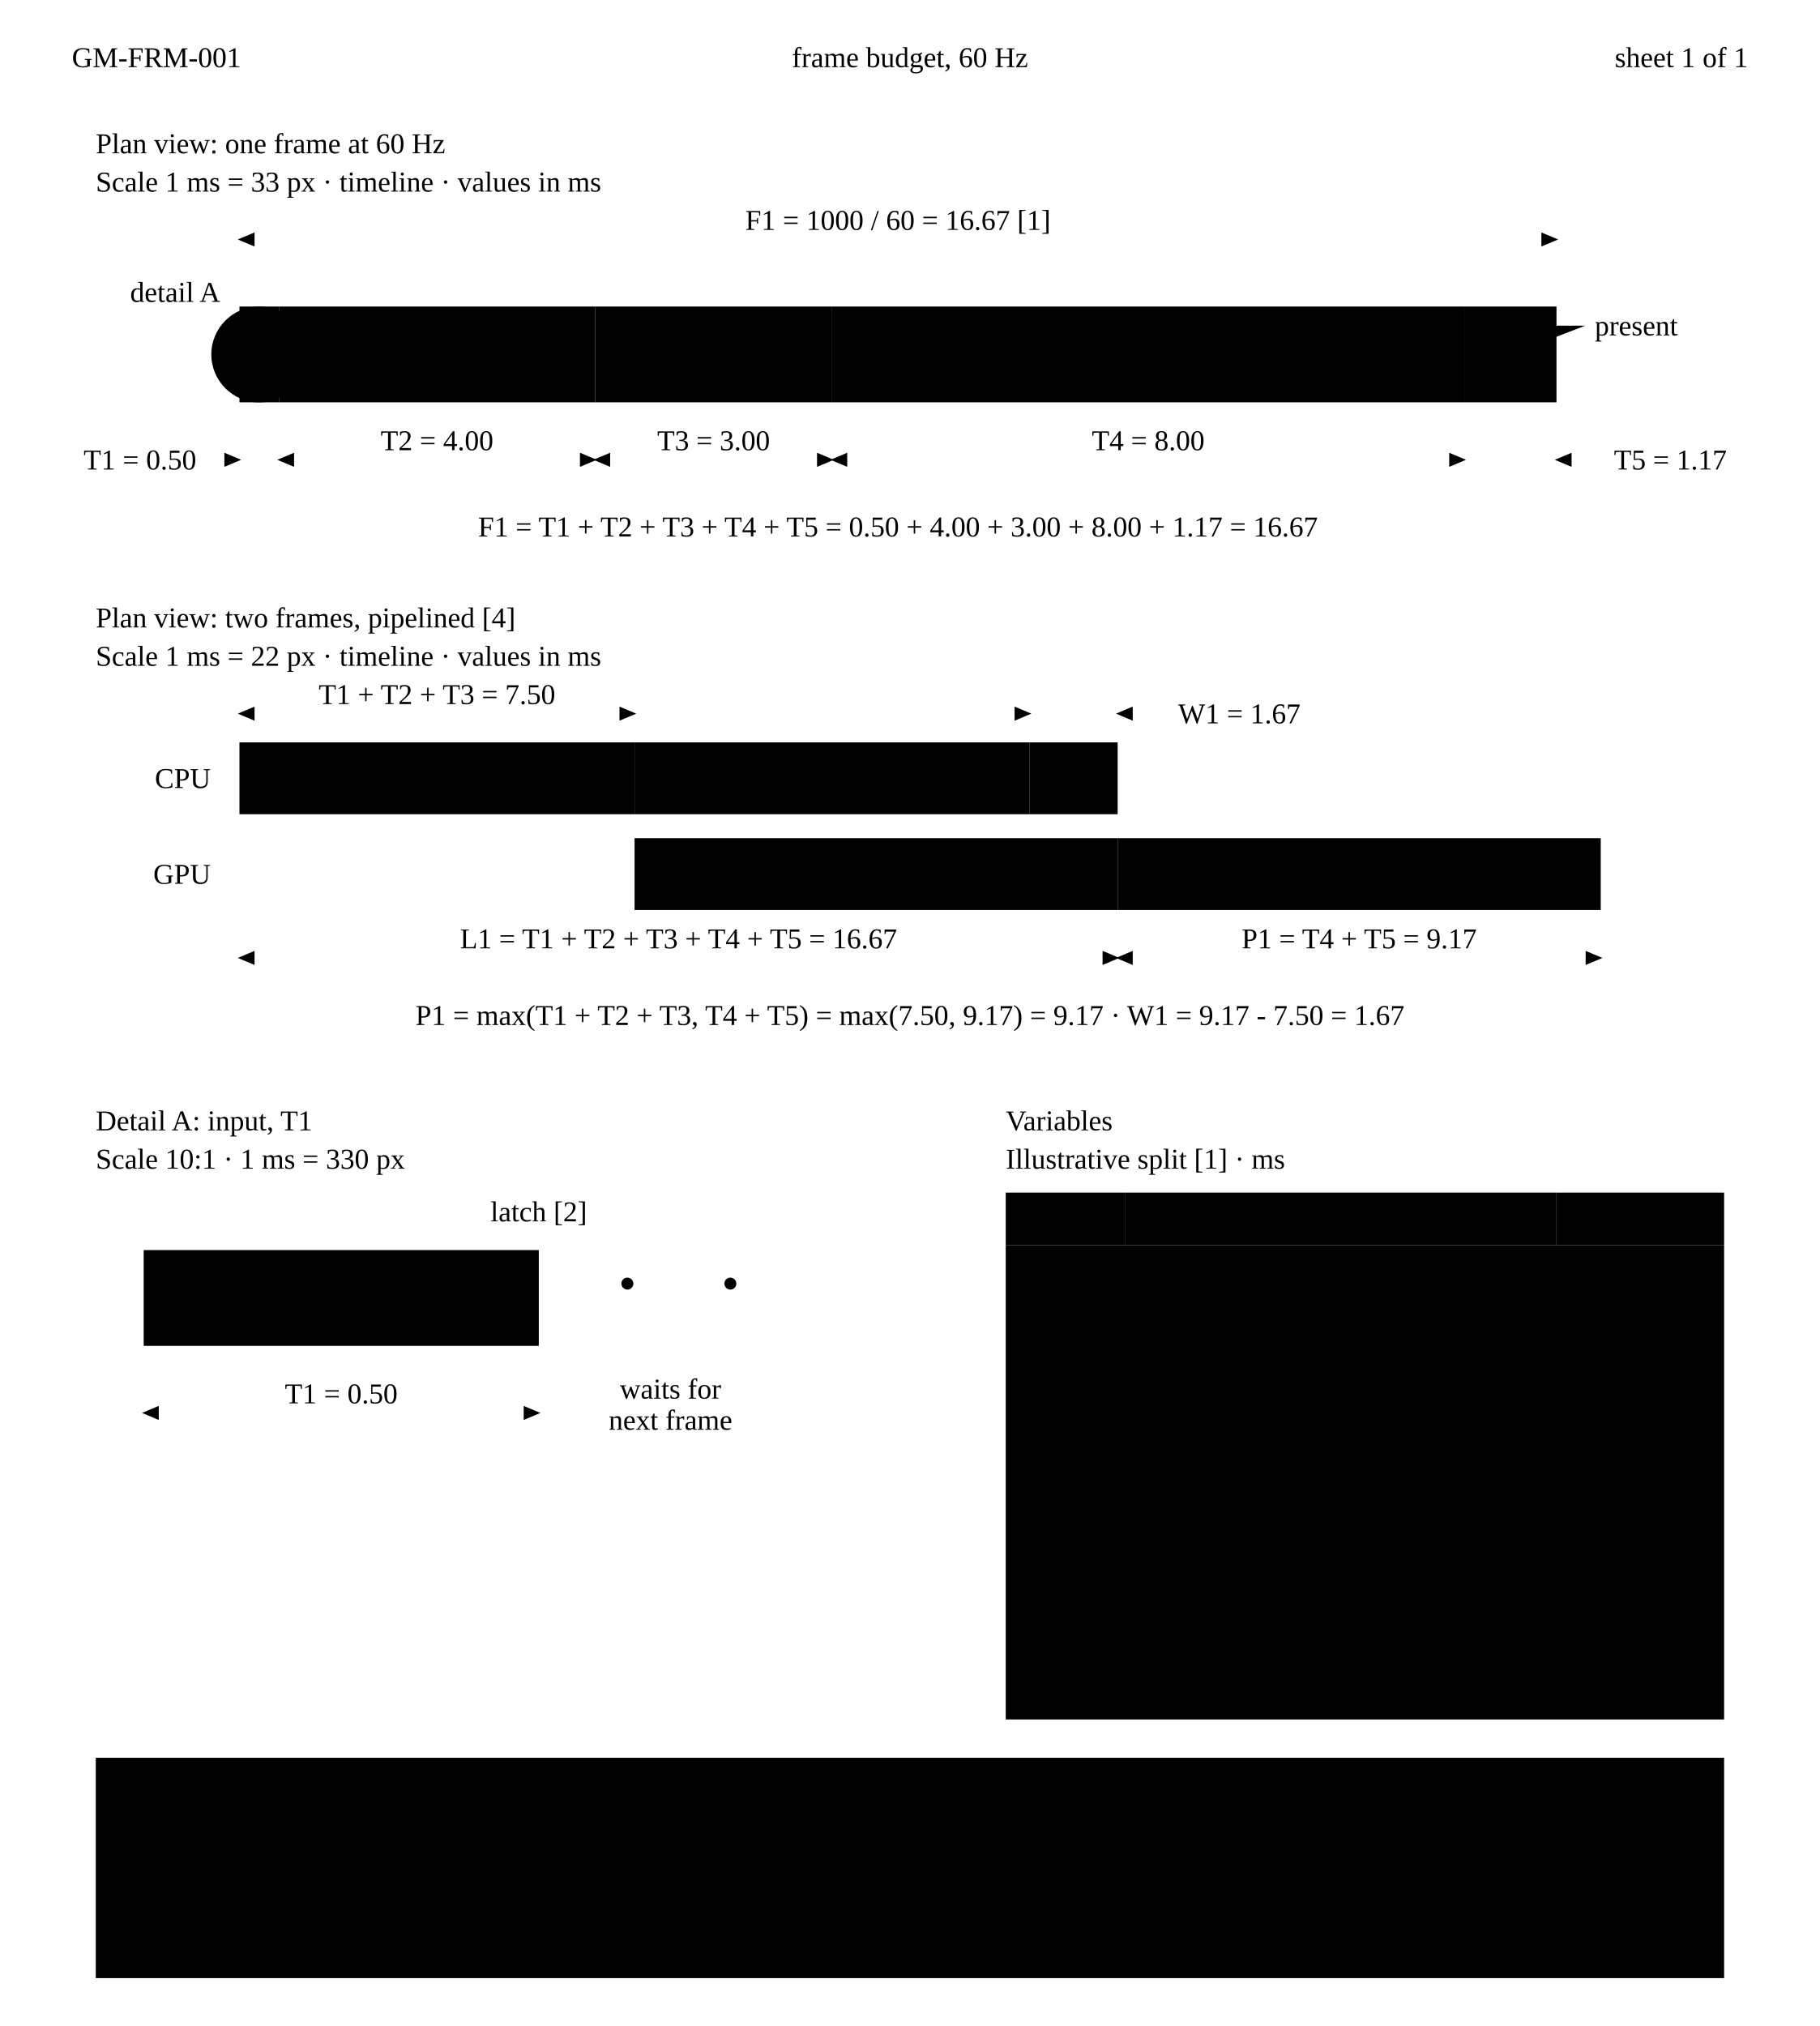
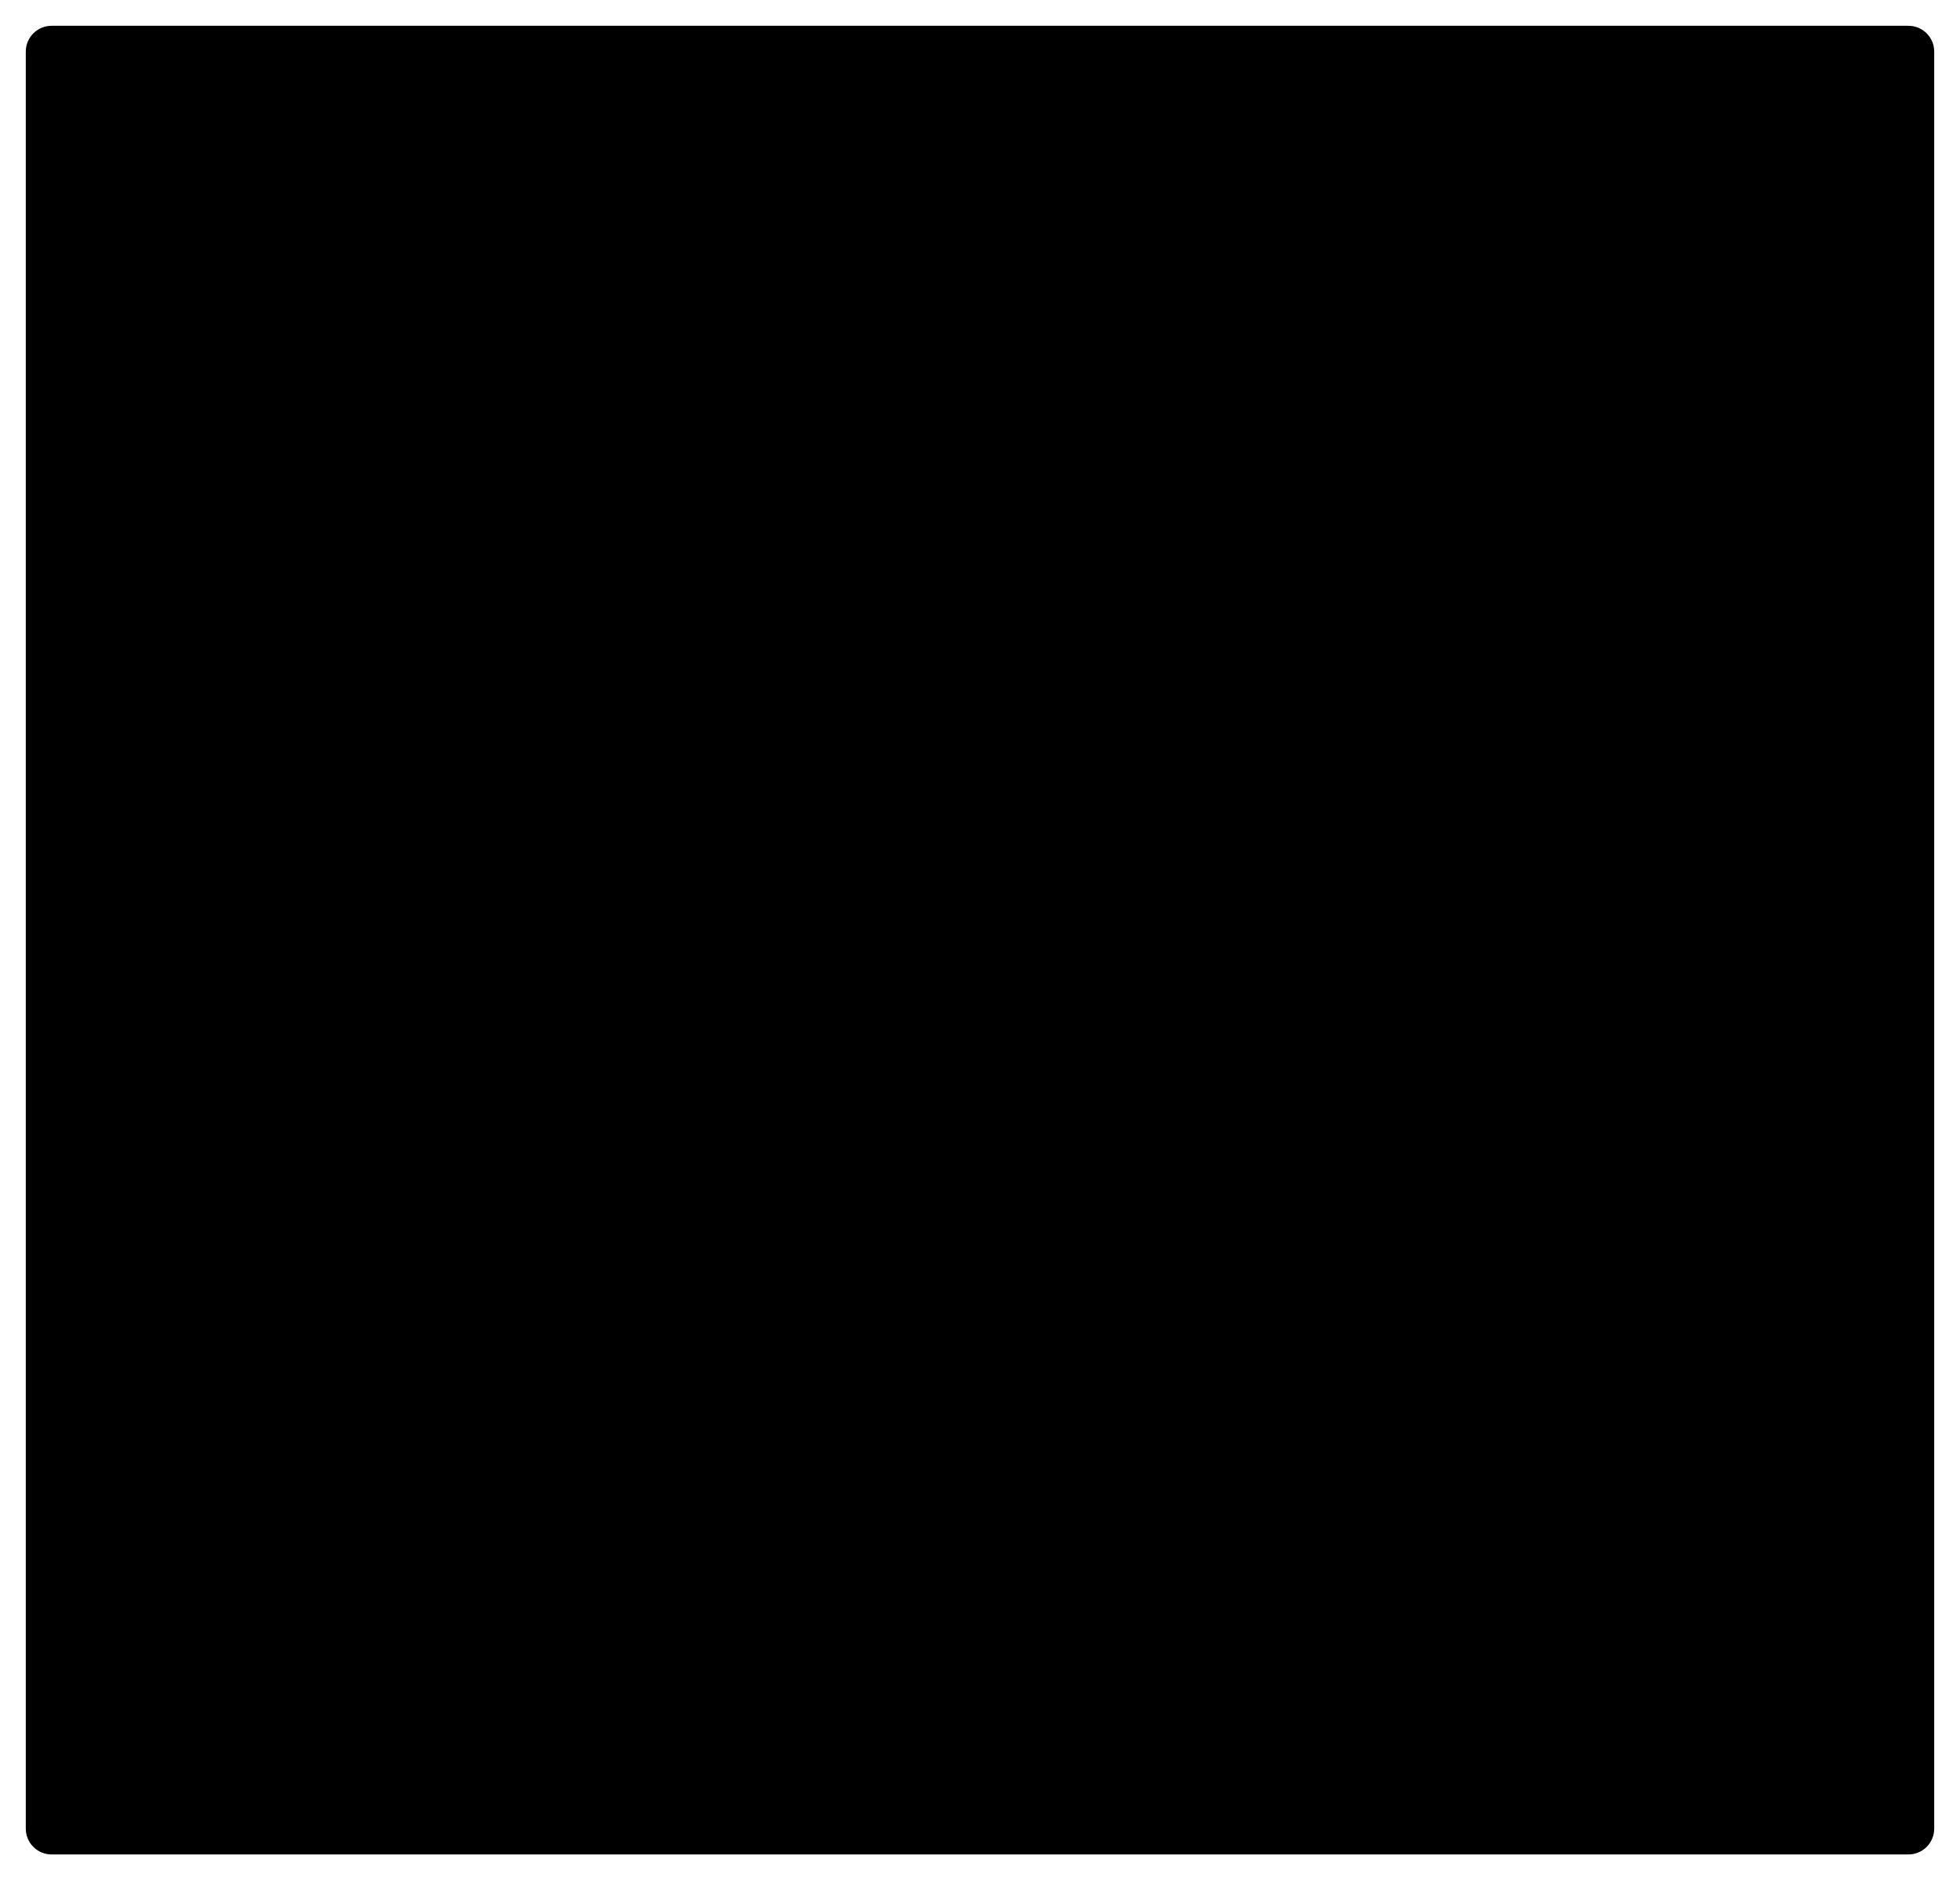
- <svg xmlns="http://www.w3.org/2000/svg" class="dwg" viewBox="0 0 760 846">
+ <svg xmlns="http://www.w3.org/2000/svg" class="dwg" viewBox="0 0 760 729">
  <defs>
-     <marker id="gm-fb-ah" viewBox="0 0 10 10" refX="9" refY="5" markerWidth="7" markerHeight="7" markerUnits="userSpaceOnUse" orient="auto-start-reverse">
-       <path class="ah ink" d="M0,0.8L10,5L0,9.2Z" />
+     <marker id="gm-fb-ah" viewBox="0 0 10 10" refX="10" refY="5" markerWidth="6" markerHeight="6" markerUnits="userSpaceOnUse" orient="auto-start-reverse">
+       <path class="ah ink" d="M0,1.6L10,5L0,8.4Z" />
    </marker>
-     <marker id="gm-fb-ah-hl" viewBox="0 0 10 10" refX="9" refY="5" markerWidth="7" markerHeight="7" markerUnits="userSpaceOnUse" orient="auto-start-reverse">
-       <path class="ah hl" d="M0,0.8L10,5L0,9.2Z" />
+     <marker id="gm-fb-ah-hl" viewBox="0 0 10 10" refX="10" refY="5" markerWidth="6" markerHeight="6" markerUnits="userSpaceOnUse" orient="auto-start-reverse">
+       <path class="ah hl" d="M0,1.6L10,5L0,8.4Z" />
    </marker>
-     <pattern id="gm-fb-hatch" width="6" height="6" patternUnits="userSpaceOnUse" patternTransform="rotate(45)">
-       <path class="hatch-ln" d="M0,0V6" />
+     <pattern id="gm-fb-hatch" width="5" height="5" patternUnits="userSpaceOnUse" patternTransform="rotate(45)">
+       <path class="hatch-ln" d="M0,0V5" />
    </pattern>
  </defs>
-   <path class="ln" d="M20,12H740M20,36H740" />
-   <text class="cap ink" x="30" y="24" dominant-baseline="central">GM-FRM-001</text>
-   <text class="cap" x="380" y="24" text-anchor="middle" dominant-baseline="central">frame budget, 60 Hz</text>
-   <text class="cap" x="730" y="24" text-anchor="end" dominant-baseline="central">sheet 1 of 1</text>
-   <text class="vt" x="40" y="64">Plan view: one frame at 60 Hz</text>
-   <text class="vs" x="40" y="80">Scale 1 ms = 33 px · timeline · values in ms</text>
-   <path class="ext" d="M100,125V95M650,125V95" />
-   <path class="dim hl" d="M100,100H650" marker-start="url(#gm-fb-ah-hl)" marker-end="url(#gm-fb-ah-hl)" />
-   <text class="dt hl" x="375" y="96" text-anchor="middle">F1 = 1000 / 60 = 16.67 [1]</text>
-   <rect class="obj fill-2" x="100" y="128" width="16.5" height="40" />
-   <rect class="obj fill-2" x="116.5" y="128" width="132" height="40" />
-   <rect class="obj fill-2" x="248.5" y="128" width="99" height="40" />
-   <rect class="obj fill-1" x="347.5" y="128" width="264" height="40" />
-   <rect class="obj fill-2" x="611.5" y="128" width="38.5" height="40" />
-   <text class="sl ink" x="182.5" y="148" text-anchor="middle" dominant-baseline="central">simulation</text>
-   <text class="sl ink" x="298" y="142" text-anchor="middle" dominant-baseline="central">render</text>
-   <text class="sl ink" x="298" y="155" text-anchor="middle" dominant-baseline="central">submit</text>
-   <text class="sl ink" x="479.5" y="148" text-anchor="middle" dominant-baseline="central">GPU</text>
-   <text class="t" x="604" y="140" text-anchor="end" dominant-baseline="central">[3]</text>
-   <circle class="dot" cx="630.75" cy="148" r="2" />
-   <path class="leader" d="M630.75,148L642,136H662" />
-   <text class="sl ink" x="666" y="136" dominant-baseline="central">present</text>
-   <circle class="detail" cx="108.25" cy="148" r="20" />
-   <text class="sl ink" x="92" y="122" text-anchor="end" dominant-baseline="central">detail A</text>
-   <path class="ext" d="M100,171V197M116.5,171V197M248.5,171V197M347.5,171V197M611.5,171V197M650,171V197" />
-   <path class="dim" d="M86,192H100" marker-end="url(#gm-fb-ah)" />
-   <path class="dim" d="M100,192H116.5" />
-   <text class="dt" x="82" y="192" text-anchor="end" dominant-baseline="central">T1 = 0.50</text>
-   <path class="dim" d="M116.5,192H248.5" marker-start="url(#gm-fb-ah)" marker-end="url(#gm-fb-ah)" />
-   <text class="dt" x="182.5" y="188" text-anchor="middle">T2 = 4.00</text>
-   <path class="dim" d="M248.5,192H347.5" marker-start="url(#gm-fb-ah)" marker-end="url(#gm-fb-ah)" />
-   <text class="dt" x="298" y="188" text-anchor="middle">T3 = 3.00</text>
-   <path class="dim" d="M347.5,192H611.5" marker-start="url(#gm-fb-ah)" marker-end="url(#gm-fb-ah)" />
-   <text class="dt" x="479.5" y="188" text-anchor="middle">T4 = 8.00</text>
-   <path class="dim" d="M611.5,192H650" />
-   <path class="dim" d="M670,192H650" marker-end="url(#gm-fb-ah)" />
-   <text class="dt" x="674" y="192" dominant-baseline="central">T5 = 1.17</text>
-   <text class="t" x="375" y="224" text-anchor="middle">F1 = T1 + T2 + T3 + T4 + T5 = 0.50 + 4.00 + 3.00 + 8.00 + 1.17 = 16.67</text>
-   <text class="vt" x="40" y="262">Plan view: two frames, pipelined [4]</text>
-   <text class="vs" x="40" y="278">Scale 1 ms = 22 px · timeline · values in ms</text>
-   <text class="sl ink" x="88" y="325" text-anchor="end" dominant-baseline="central">CPU</text>
-   <text class="sl ink" x="88" y="365" text-anchor="end" dominant-baseline="central">GPU</text>
-   <rect class="obj fill-2" x="100" y="310" width="165" height="30" />
-   <rect class="obj fill-2" x="265" y="310" width="165" height="30" />
-   <rect class="slot" x="430" y="310" width="36.74" height="30" />
-   <rect class="obj fill-1" x="265" y="350" width="201.74" height="30" />
-   <rect class="obj fill-1" x="466.74" y="350" width="201.74" height="30" />
-   <text class="sl ink" x="182.5" y="325" text-anchor="middle" dominant-baseline="central">frame N</text>
-   <text class="sl ink" x="347.5" y="325" text-anchor="middle" dominant-baseline="central">frame N+1</text>
-   <text class="sl ink" x="365.87" y="365" text-anchor="middle" dominant-baseline="central">frame N</text>
-   <text class="sl ink" x="567.61" y="365" text-anchor="middle" dominant-baseline="central">frame N+1</text>
-   <path class="ext" d="M100,307V293M265,307V293M430,307V293M466.74,307V293" />
-   <path class="dim" d="M100,298H265" marker-start="url(#gm-fb-ah)" marker-end="url(#gm-fb-ah)" />
-   <text class="dt" x="182.5" y="294" text-anchor="middle">T1 + T2 + T3 = 7.50</text>
-   <path class="dim" d="M410,298H430" marker-end="url(#gm-fb-ah)" />
-   <path class="dim" d="M430,298H466.74" />
-   <path class="dim" d="M486.74,298H466.74" marker-end="url(#gm-fb-ah)" />
-   <text class="dt" x="492" y="298" dominant-baseline="central">W1 = 1.67</text>
-   <path class="ext" d="M100,343V405M466.74,383V405M668.48,383V405" />
-   <path class="dim" d="M100,400H466.74" marker-start="url(#gm-fb-ah)" marker-end="url(#gm-fb-ah)" />
-   <text class="dt" x="283.37" y="396" text-anchor="middle">L1 = T1 + T2 + T3 + T4 + T5 = 16.67</text>
-   <path class="dim" d="M466.74,400H668.48" marker-start="url(#gm-fb-ah)" marker-end="url(#gm-fb-ah)" />
-   <text class="dt" x="567.61" y="396" text-anchor="middle">P1 = T4 + T5 = 9.17</text>
-   <text class="t" x="380" y="428" text-anchor="middle">P1 = max(T1 + T2 + T3, T4 + T5) = max(7.50, 9.17) = 9.17 · W1 = 9.17 - 7.50 = 1.67</text>
-   <text class="vt" x="40" y="472">Detail A: input, T1</text>
-   <text class="vs" x="40" y="488">Scale 10:1 · 1 ms = 330 px</text>
-   <rect class="obj fill-2" x="60" y="522" width="165" height="40" />
-   <rect class="hatch" x="225" y="522" width="110" height="40" fill="url(#gm-fb-hatch)" />
-   <path class="ctr" d="M225,516V574" />
-   <text class="sl ink" x="225" y="510" text-anchor="middle">latch [2]</text>
-   <circle class="dot" cx="85" cy="536" r="2.5" />
-   <circle class="dot" cx="125" cy="536" r="2.5" />
-   <circle class="dot" cx="180" cy="536" r="2.5" />
-   <circle class="dot" cx="262" cy="536" r="2.5" />
-   <circle class="dot" cx="305" cy="536" r="2.5" />
-   <text class="sl ink" x="142.5" y="552" text-anchor="middle" dominant-baseline="central">device events</text>
-   <text class="sl" x="280" y="584" text-anchor="middle">waits for</text>
-   <text class="sl" x="280" y="597" text-anchor="middle">next frame</text>
-   <path class="ext" d="M60,565V595M225,577V595" />
-   <path class="dim" d="M60,590H225" marker-start="url(#gm-fb-ah)" marker-end="url(#gm-fb-ah)" />
-   <text class="dt" x="142.5" y="586" text-anchor="middle">T1 = 0.50</text>
-   <text class="vt" x="420" y="472">Variables</text>
-   <text class="vs" x="420" y="488">Illustrative split [1] · ms</text>
-   <rect class="cell band" x="420" y="498" width="50" height="22" />
-   <rect class="cell band" x="470" y="498" width="180" height="22" />
-   <rect class="cell band" x="650" y="498" width="70" height="22" />
-   <text class="cap ink" x="430" y="509" dominant-baseline="central">code</text>
-   <text class="cap ink" x="480" y="509" dominant-baseline="central">item</text>
-   <text class="cap ink" x="710" y="509" text-anchor="end" dominant-baseline="central">value</text>
-   <path class="cell" d="M420,520H720V718H420Z" />
-   <path class="ln ink" d="M470,520V718M650,520V718" />
-   <path class="ln" d="M420,542H720M420,564H720M420,586H720M420,608H720M420,630H720M420,652H720M420,674H720M420,696H720" />
-   <text class="t b" x="430" y="531" dominant-baseline="central">F1</text>
-   <text class="t" x="480" y="531" dominant-baseline="central">frame at 60 Hz: 1000 / 60</text>
-   <text class="t b" x="710" y="531" text-anchor="end" dominant-baseline="central">16.67</text>
-   <text class="t" x="430" y="553" dominant-baseline="central">T1</text>
-   <text class="t" x="480" y="553" dominant-baseline="central">input</text>
-   <text class="t" x="710" y="553" text-anchor="end" dominant-baseline="central">0.50</text>
-   <text class="t" x="430" y="575" dominant-baseline="central">T2</text>
-   <text class="t" x="480" y="575" dominant-baseline="central">simulation</text>
-   <text class="t" x="710" y="575" text-anchor="end" dominant-baseline="central">4.00</text>
-   <text class="t" x="430" y="597" dominant-baseline="central">T3</text>
-   <text class="t" x="480" y="597" dominant-baseline="central">render submit</text>
-   <text class="t" x="710" y="597" text-anchor="end" dominant-baseline="central">3.00</text>
-   <text class="t" x="430" y="619" dominant-baseline="central">T4</text>
-   <text class="t" x="480" y="619" dominant-baseline="central">GPU</text>
-   <text class="t" x="710" y="619" text-anchor="end" dominant-baseline="central">8.00</text>
-   <text class="t" x="430" y="641" dominant-baseline="central">T5</text>
-   <text class="t" x="480" y="641" dominant-baseline="central">present</text>
-   <text class="t" x="710" y="641" text-anchor="end" dominant-baseline="central">1.17</text>
-   <text class="t" x="430" y="663" dominant-baseline="central">L1</text>
-   <text class="t" x="480" y="663" dominant-baseline="central">latency, input to present</text>
-   <text class="t" x="710" y="663" text-anchor="end" dominant-baseline="central">16.67</text>
-   <text class="t" x="430" y="685" dominant-baseline="central">P1</text>
-   <text class="t" x="480" y="685" dominant-baseline="central">pipelined frame interval</text>
-   <text class="t" x="710" y="685" text-anchor="end" dominant-baseline="central">9.17</text>
-   <text class="t" x="430" y="707" dominant-baseline="central">W1</text>
-   <text class="t" x="480" y="707" dominant-baseline="central">CPU waits for GPU</text>
-   <text class="t" x="710" y="707" text-anchor="end" dominant-baseline="central">1.67</text>
-   <rect class="note-box" x="40" y="734" width="680" height="92" />
-   <text class="sl ink" x="52" y="752">notes</text>
-   <text class="n" x="52" y="770">[1] Illustrative split, not a measurement: real budgets come from profiling the target hardware.</text>
-   <text class="n" x="52" y="786">[2] Input that lands after the latch is read on the next frame, up to one more frame of latency.</text>
-   <text class="n" x="52" y="802">[3] A serial view of one frame's critical path; the pipelined view shows CPU and GPU overlapping.</text>
-   <text class="n" x="52" y="818">[4] The CPU builds frame N+1 while the GPU draws frame N: the slower side sets P1, the other waits W1.</text>
+   <rect class="sheet" x="10" y="10" width="740" height="709" rx="10" />
+   <text class="nth" x="32" y="40">NOTES:</text>
+   <text class="nt" x="78.6" y="40">(UNLESS OTHERWISE SPECIFIED)</text>
+   <rect class="nb" x="32" y="53.3" width="11" height="11" />
+   <text class="nbt" x="37.5" y="61.5" text-anchor="middle">1</text>
+   <text class="nt" x="50" y="62">ILLUSTRATIVE SPLIT, NOT A MEASUREMENT: REAL BUDGETS COME FROM PROFILING THE TARGET HARDWARE.</text>
+   <rect class="nb" x="32" y="70.3" width="11" height="11" />
+   <text class="nbt" x="37.5" y="78.5" text-anchor="middle">2</text>
+   <text class="nt" x="50" y="79">INPUT THAT LANDS AFTER THE LATCH IS READ ON THE NEXT FRAME, UP TO ONE MORE FRAME OF LATENCY.</text>
+   <rect class="nb" x="32" y="87.3" width="11" height="11" />
+   <text class="nbt" x="37.5" y="95.5" text-anchor="middle">3</text>
+   <text class="nt" x="50" y="96">A SERIAL VIEW OF ONE FRAME'S CRITICAL PATH; THE PIPELINED VIEW SHOWS CPU AND GPU OVERLAPPING.</text>
+   <rect class="nb" x="32" y="104.3" width="11" height="11" />
+   <text class="nbt" x="37.5" y="112.5" text-anchor="middle">4</text>
+   <text class="nt" x="50" y="113">THE CPU BUILDS FRAME N+1 WHILE THE GPU DRAWS FRAME N: THE SLOWER SIDE SETS P1, THE OTHER WAITS W1.</text>
+   <text class="nt" x="50" y="130">VALUES IN MS. THE DRAWING CARRIES CODES; VALUES AND FORMULAS ARE IN THE TABLE.</text>
+   <rect class="obj fill-2" x="129.95" y="193" width="15" height="30" />
+   <rect class="obj fill-2" x="144.95" y="193" width="120" height="30" />
+   <rect class="obj fill-2" x="264.95" y="193" width="90" height="30" />
+   <rect class="obj fill-1" x="354.95" y="193" width="240" height="30" />
+   <rect class="obj fill-2" x="594.95" y="193" width="35.1" height="30" />
+   <text class="sl ink" x="204.95" y="211" text-anchor="middle">SIMULATION</text>
+   <text class="sl ink" x="309.95" y="211" text-anchor="middle">RENDER SUBMIT</text>
+   <text class="sl ink" x="474.95" y="211" text-anchor="middle">GPU</text>
+   <circle class="dot" cx="612.5" cy="208" r="1.6" />
+   <path class="leader" d="M612.5,208L648.05,208H658.05" />
+   <text class="sl ink" x="662.05" y="211">PRESENT</text>
+   <path class="ext" d="M129.95,190L129.95,167" />
+   <path class="ext" d="M630.05,190L630.05,167" />
+   <path class="dim hl" d="M129.95,171L630.05,171" marker-start="url(#gm-fb-ah-hl)" marker-end="url(#gm-fb-ah-hl)" />
+   <text class="dt hl" x="380" y="167" text-anchor="middle">F1</text>
+   <rect class="nb" x="390.5" y="158" width="11" height="11" />
+   <text class="nbt" x="396" y="166.2" text-anchor="middle">1</text>
+   <path class="ext" d="M129.95,226L129.95,247" />
+   <path class="ext" d="M144.95,226L144.95,247" />
+   <path class="dim" d="M129.95,243L144.95,243" />
+   <path class="dim" d="M119.95,243L129.95,243" marker-end="url(#gm-fb-ah)" />
+   <path class="dim" d="M154.95,243L144.95,243" marker-end="url(#gm-fb-ah)" />
+   <text class="dt" x="137.45" y="255" text-anchor="middle">T1</text>
+   <path class="ext" d="M264.95,226L264.95,247" />
+   <path class="dim" d="M144.95,243L264.95,243" marker-start="url(#gm-fb-ah)" marker-end="url(#gm-fb-ah)" />
+   <text class="dt" x="204.95" y="255" text-anchor="middle">T2</text>
+   <path class="ext" d="M354.95,226L354.95,247" />
+   <path class="dim" d="M264.95,243L354.95,243" marker-start="url(#gm-fb-ah)" marker-end="url(#gm-fb-ah)" />
+   <text class="dt" x="309.95" y="255" text-anchor="middle">T3</text>
+   <path class="ext" d="M594.95,226L594.95,247" />
+   <path class="dim" d="M354.95,243L594.95,243" marker-start="url(#gm-fb-ah)" marker-end="url(#gm-fb-ah)" />
+   <text class="dt" x="474.95" y="255" text-anchor="middle">T4</text>
+   <path class="ext" d="M630.05,226L630.05,247" />
+   <path class="dim" d="M594.95,243L630.05,243" marker-start="url(#gm-fb-ah)" marker-end="url(#gm-fb-ah)" />
+   <text class="dt" x="612.5" y="255" text-anchor="middle">T5</text>
+   <circle class="detail" cx="137.45" cy="208" r="15" />
+   <path class="leader" d="M124.36,200.67L99.95,187" />
+   <text class="sl ink" x="95.95" y="190" text-anchor="end">DETAIL A</text>
+   <text class="vt" x="380" y="287" text-anchor="middle">PLAN VIEW · ONE FRAME AT 60 HZ</text>
+   <text class="vs" x="380" y="300" text-anchor="middle">SCALE 1 MS = 30 PX · TIMELINE · SERIAL</text>
+   <rect class="nb" x="502.5" y="277.5" width="11" height="11" />
+   <text class="nbt" x="508" y="285.7" text-anchor="middle">3</text>
+   <text class="sl ink" x="111.6" y="371" text-anchor="end">CPU</text>
+   <text class="sl ink" x="111.6" y="403" text-anchor="end">GPU</text>
+   <rect class="obj fill-2" x="121.6" y="356" width="150" height="24" />
+   <rect class="obj fill-2" x="271.6" y="356" width="150" height="24" />
+   <rect class="slot" x="421.6" y="356" width="33.4" height="24" />
+   <rect class="obj fill-1" x="271.6" y="388" width="183.4" height="24" />
+   <rect class="obj fill-1" x="455" y="388" width="183.4" height="24" />
+   <text class="sl ink" x="196.6" y="371" text-anchor="middle">FRAME N</text>
+   <text class="sl ink" x="346.6" y="371" text-anchor="middle">FRAME N+1</text>
+   <text class="sl ink" x="363.3" y="403" text-anchor="middle">FRAME N</text>
+   <text class="sl ink" x="546.7" y="403" text-anchor="middle">FRAME N+1</text>
+   <path class="ext" d="M121.6,353L121.6,336" />
+   <path class="ext" d="M271.6,353L271.6,336" />
+   <path class="dim" d="M121.6,340L271.6,340" marker-start="url(#gm-fb-ah)" marker-end="url(#gm-fb-ah)" />
+   <text class="dt" x="196.6" y="336" text-anchor="middle">T1+T2+T3</text>
+   <path class="ext" d="M421.6,353L421.6,336" />
+   <path class="ext" d="M455,353L455,336" />
+   <path class="dim" d="M421.6,340L455,340" marker-start="url(#gm-fb-ah)" marker-end="url(#gm-fb-ah)" />
+   <text class="dt" x="438.3" y="336" text-anchor="middle">W1</text>
+   <path class="ext" d="M121.6,383L121.6,436" />
+   <path class="ext" d="M455,415L455,436" />
+   <path class="dim" d="M121.6,432L455,432" marker-start="url(#gm-fb-ah)" marker-end="url(#gm-fb-ah)" />
+   <text class="dt" x="288.3" y="444" text-anchor="middle">L1</text>
+   <path class="ext" d="M638.4,415L638.4,436" />
+   <path class="dim" d="M455,432L638.4,432" marker-start="url(#gm-fb-ah)" marker-end="url(#gm-fb-ah)" />
+   <text class="dt" x="546.7" y="444" text-anchor="middle">P1</text>
+   <text class="vt" x="380" y="476" text-anchor="middle">PLAN VIEW · TWO FRAMES, PIPELINED</text>
+   <text class="vs" x="380" y="489" text-anchor="middle">SCALE 1 MS = 20 PX · TIMELINE · CPU AND GPU OVERLAP</text>
+   <rect class="nb" x="510.5" y="466.5" width="11" height="11" />
+   <text class="nbt" x="516" y="474.7" text-anchor="middle">4</text>
+   <rect class="obj fill-2" x="52" y="549" width="165" height="36" />
+   <rect class="hatch" x="217" y="549" width="110" height="36" fill="url(#gm-fb-hatch)" />
+   <path class="ctr" d="M217,539L217,593" />
+   <text class="sl ink" x="217" y="535" text-anchor="middle">LATCH</text>
+   <rect class="nb" x="241.5" y="526" width="11" height="11" />
+   <text class="nbt" x="247" y="534.2" text-anchor="middle">2</text>
+   <circle class="dot" cx="77" cy="561" r="2.2" />
+   <circle class="dot" cx="117" cy="561" r="2.2" />
+   <circle class="dot" cx="172" cy="561" r="2.2" />
+   <circle class="dot" cx="254" cy="561" r="2.2" />
+   <circle class="dot" cx="297" cy="561" r="2.2" />
+   <text class="sl ink" x="134.5" y="577" text-anchor="middle">DEVICE EVENTS</text>
+   <text class="sl ink ko" x="272" y="577" text-anchor="middle">READ NEXT FRAME</text>
+   <path class="ext" d="M52,588L52,609" />
+   <path class="ext" d="M217,588L217,609" />
+   <path class="dim" d="M52,605L217,605" marker-start="url(#gm-fb-ah)" marker-end="url(#gm-fb-ah)" />
+   <text class="dt" x="134.5" y="617" text-anchor="middle">T1</text>
+   <text class="vt" x="189.5" y="649" text-anchor="middle">DETAIL A · INPUT LATCH</text>
+   <text class="vs" x="189.5" y="662" text-anchor="middle">SCALE 10:1 · 1 MS = 330 PX</text>
+   <text class="vt" x="400" y="542">VARIABLES · MS</text>
+   <rect class="tbl" x="400" y="549" width="316" height="150" />
+   <path class="tbl" d="M400,564L716,564" />
+   <path class="tbl" d="M400,579L716,579" />
+   <path class="tbl" d="M400,594L716,594" />
+   <path class="tbl" d="M400,609L716,609" />
+   <path class="tbl" d="M400,624L716,624" />
+   <path class="tbl" d="M400,639L716,639" />
+   <path class="tbl" d="M400,654L716,654" />
+   <path class="tbl" d="M400,669L716,669" />
+   <path class="tbl" d="M400,684L716,684" />
+   <path class="tbl" d="M437,549L437,699" />
+   <path class="tbl" d="M568,549L568,699" />
+   <text class="th" x="406" y="559.2">CODE</text>
+   <text class="th" x="502.5" y="559.2" text-anchor="middle">VARIABLE</text>
+   <text class="th" x="642" y="559.2" text-anchor="middle">VALUE</text>
+   <text class="tc" x="406" y="574.7">F1</text>
+   <text class="tc" x="502.5" y="574.7" text-anchor="middle">frame at 60 Hz</text>
+   <text class="tc" x="642" y="574.7" text-anchor="middle">1000 ÷ 60 = 16.67</text>
+   <text class="tc" x="406" y="589.7">T1</text>
+   <text class="tc" x="502.5" y="589.7" text-anchor="middle">input</text>
+   <text class="tc" x="642" y="589.7" text-anchor="middle">0.50</text>
+   <text class="tc" x="406" y="604.7">T2</text>
+   <text class="tc" x="502.5" y="604.7" text-anchor="middle">simulation</text>
+   <text class="tc" x="642" y="604.7" text-anchor="middle">4.00</text>
+   <text class="tc" x="406" y="619.7">T3</text>
+   <text class="tc" x="502.5" y="619.7" text-anchor="middle">render submit</text>
+   <text class="tc" x="642" y="619.7" text-anchor="middle">3.00</text>
+   <text class="tc" x="406" y="634.7">T4</text>
+   <text class="tc" x="502.5" y="634.7" text-anchor="middle">GPU</text>
+   <text class="tc" x="642" y="634.7" text-anchor="middle">8.00</text>
+   <text class="tc" x="406" y="649.7">T5</text>
+   <text class="tc" x="502.5" y="649.7" text-anchor="middle">present</text>
+   <text class="tc" x="642" y="649.7" text-anchor="middle">1.17</text>
+   <text class="tc" x="406" y="664.7">L1</text>
+   <text class="tc" x="502.5" y="664.7" text-anchor="middle">latency, input to present</text>
+   <text class="tc" x="642" y="664.7" text-anchor="middle">T1+…+T5 = 16.67</text>
+   <text class="tc" x="406" y="679.7">P1</text>
+   <text class="tc" x="502.5" y="679.7" text-anchor="middle">pipelined frame interval</text>
+   <text class="tc" x="642" y="679.7" text-anchor="middle">max(T1+T2+T3, T4+T5) = 9.17</text>
+   <text class="tc" x="406" y="694.7">W1</text>
+   <text class="tc" x="502.5" y="694.7" text-anchor="middle">CPU waits for GPU</text>
+   <text class="tc" x="642" y="694.7" text-anchor="middle">P1 − (T1+T2+T3) = 1.67</text>
</svg>
